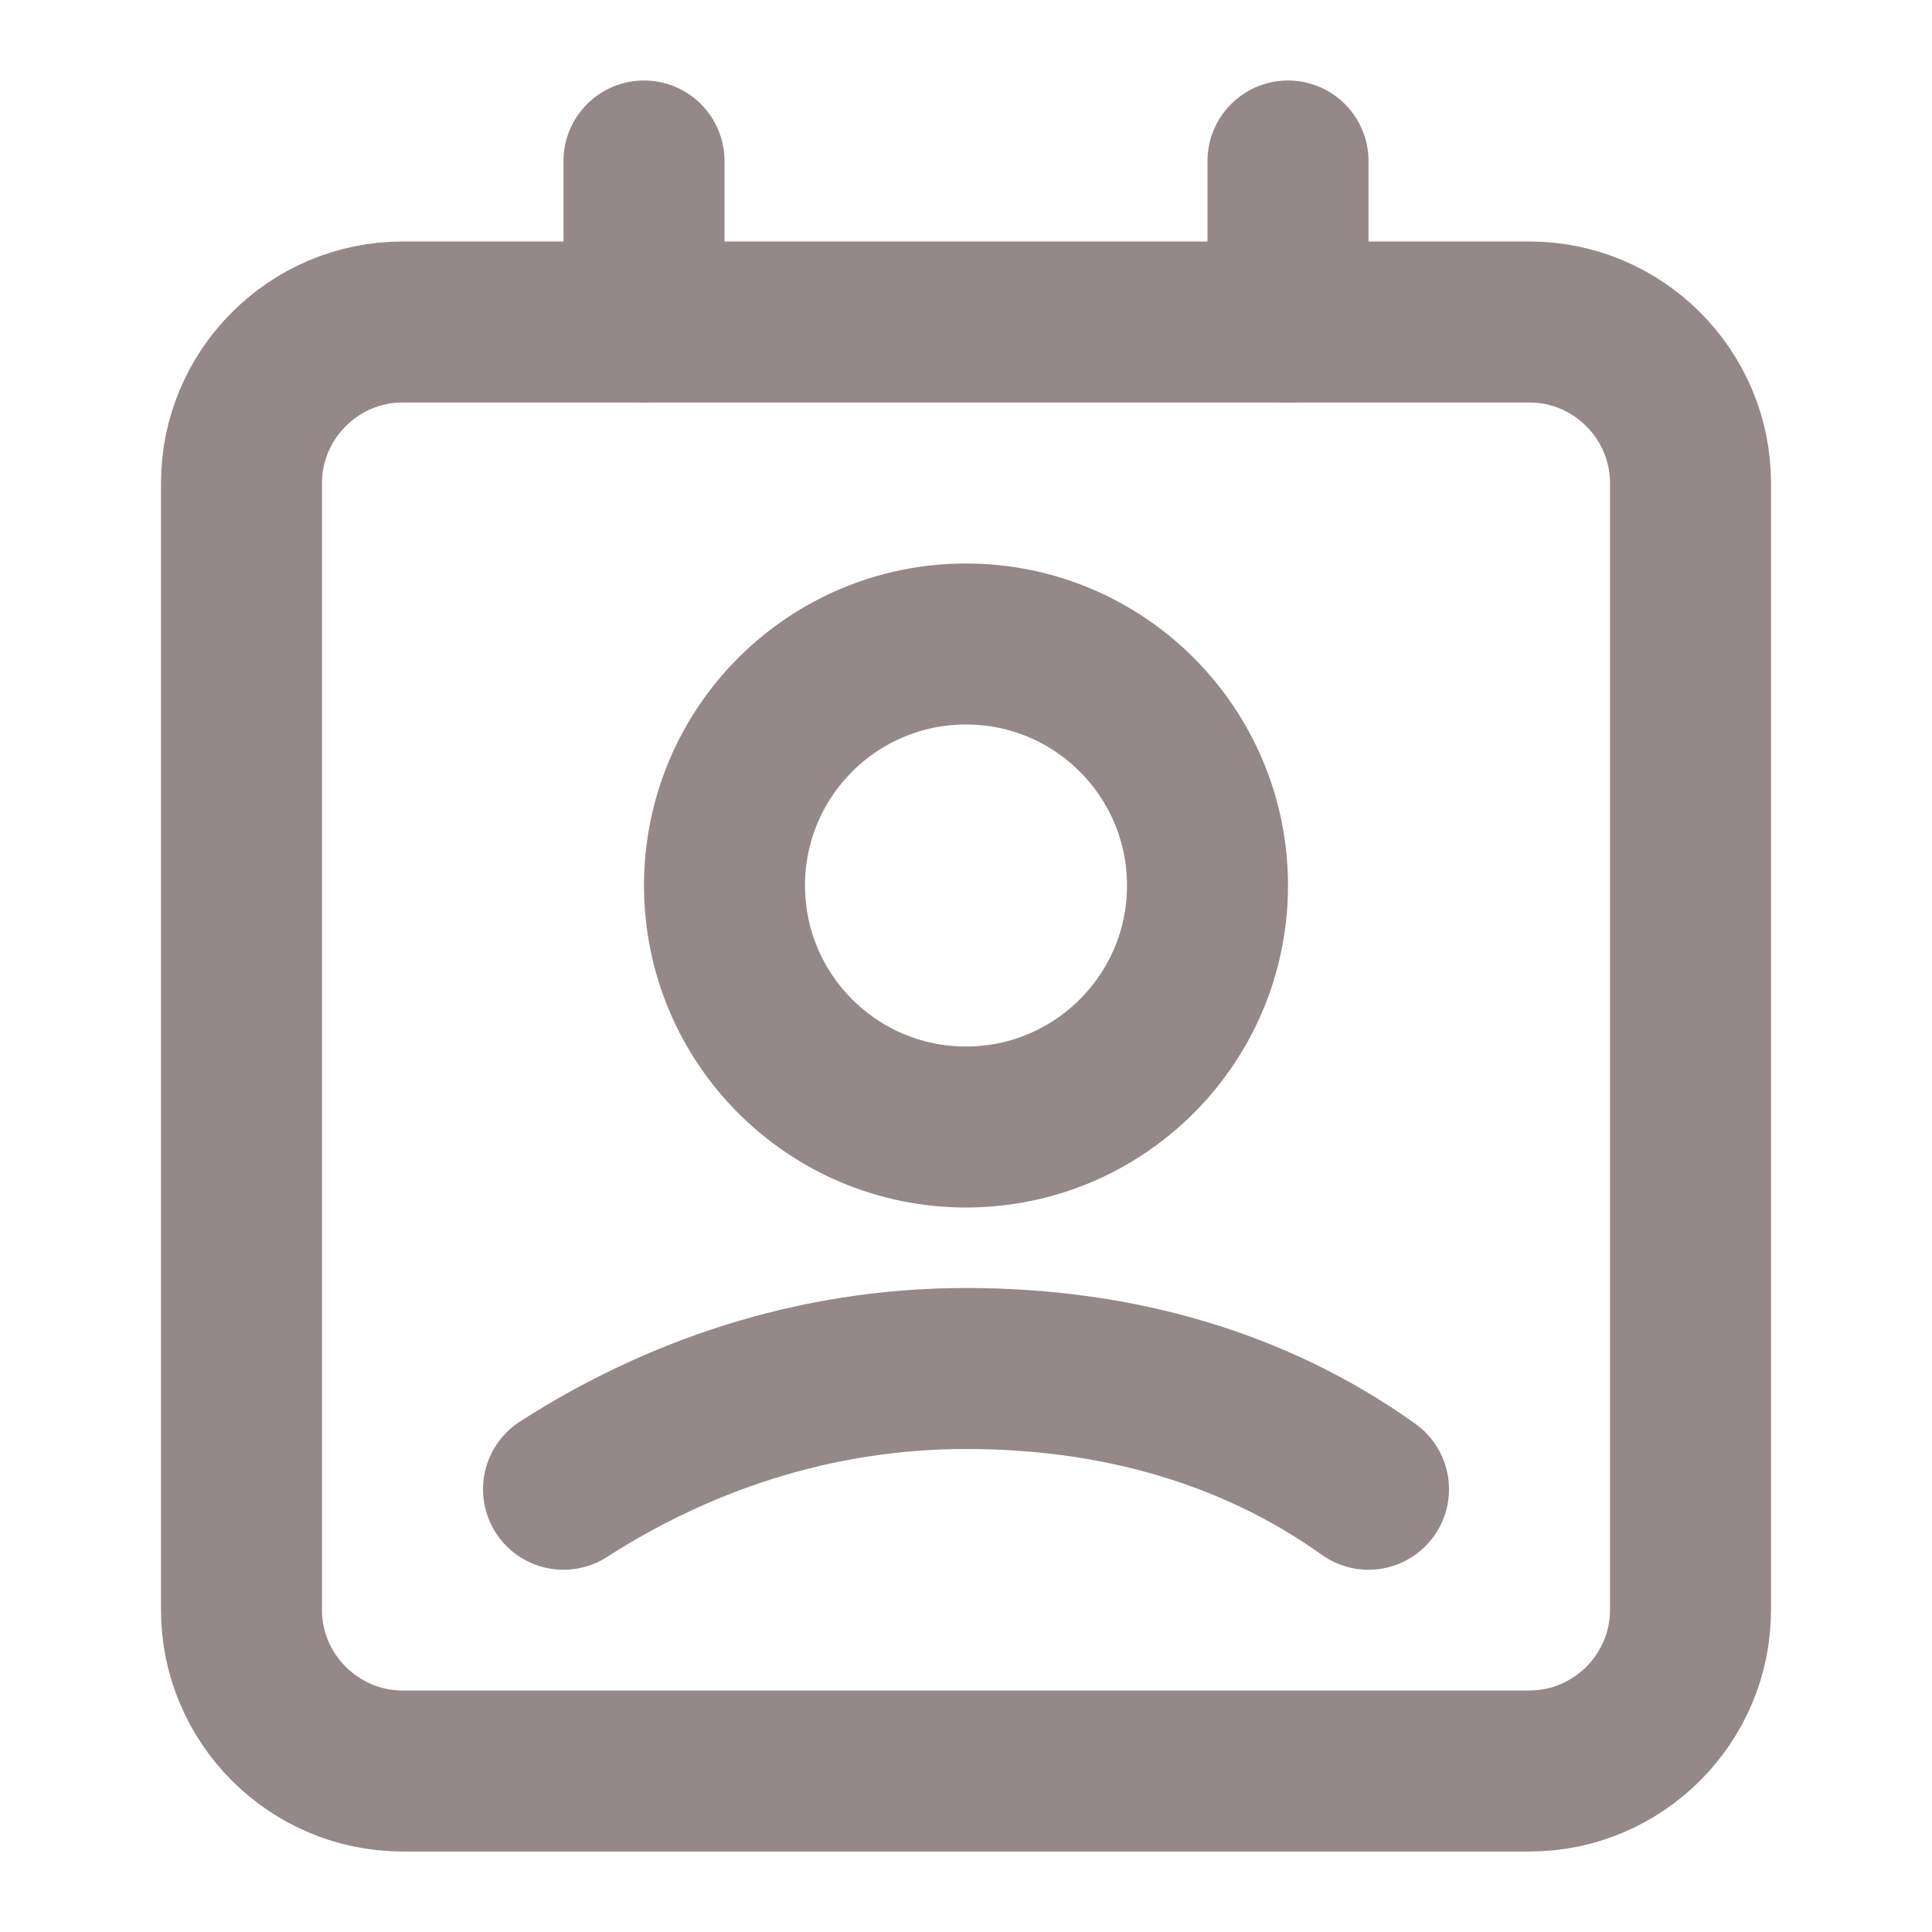
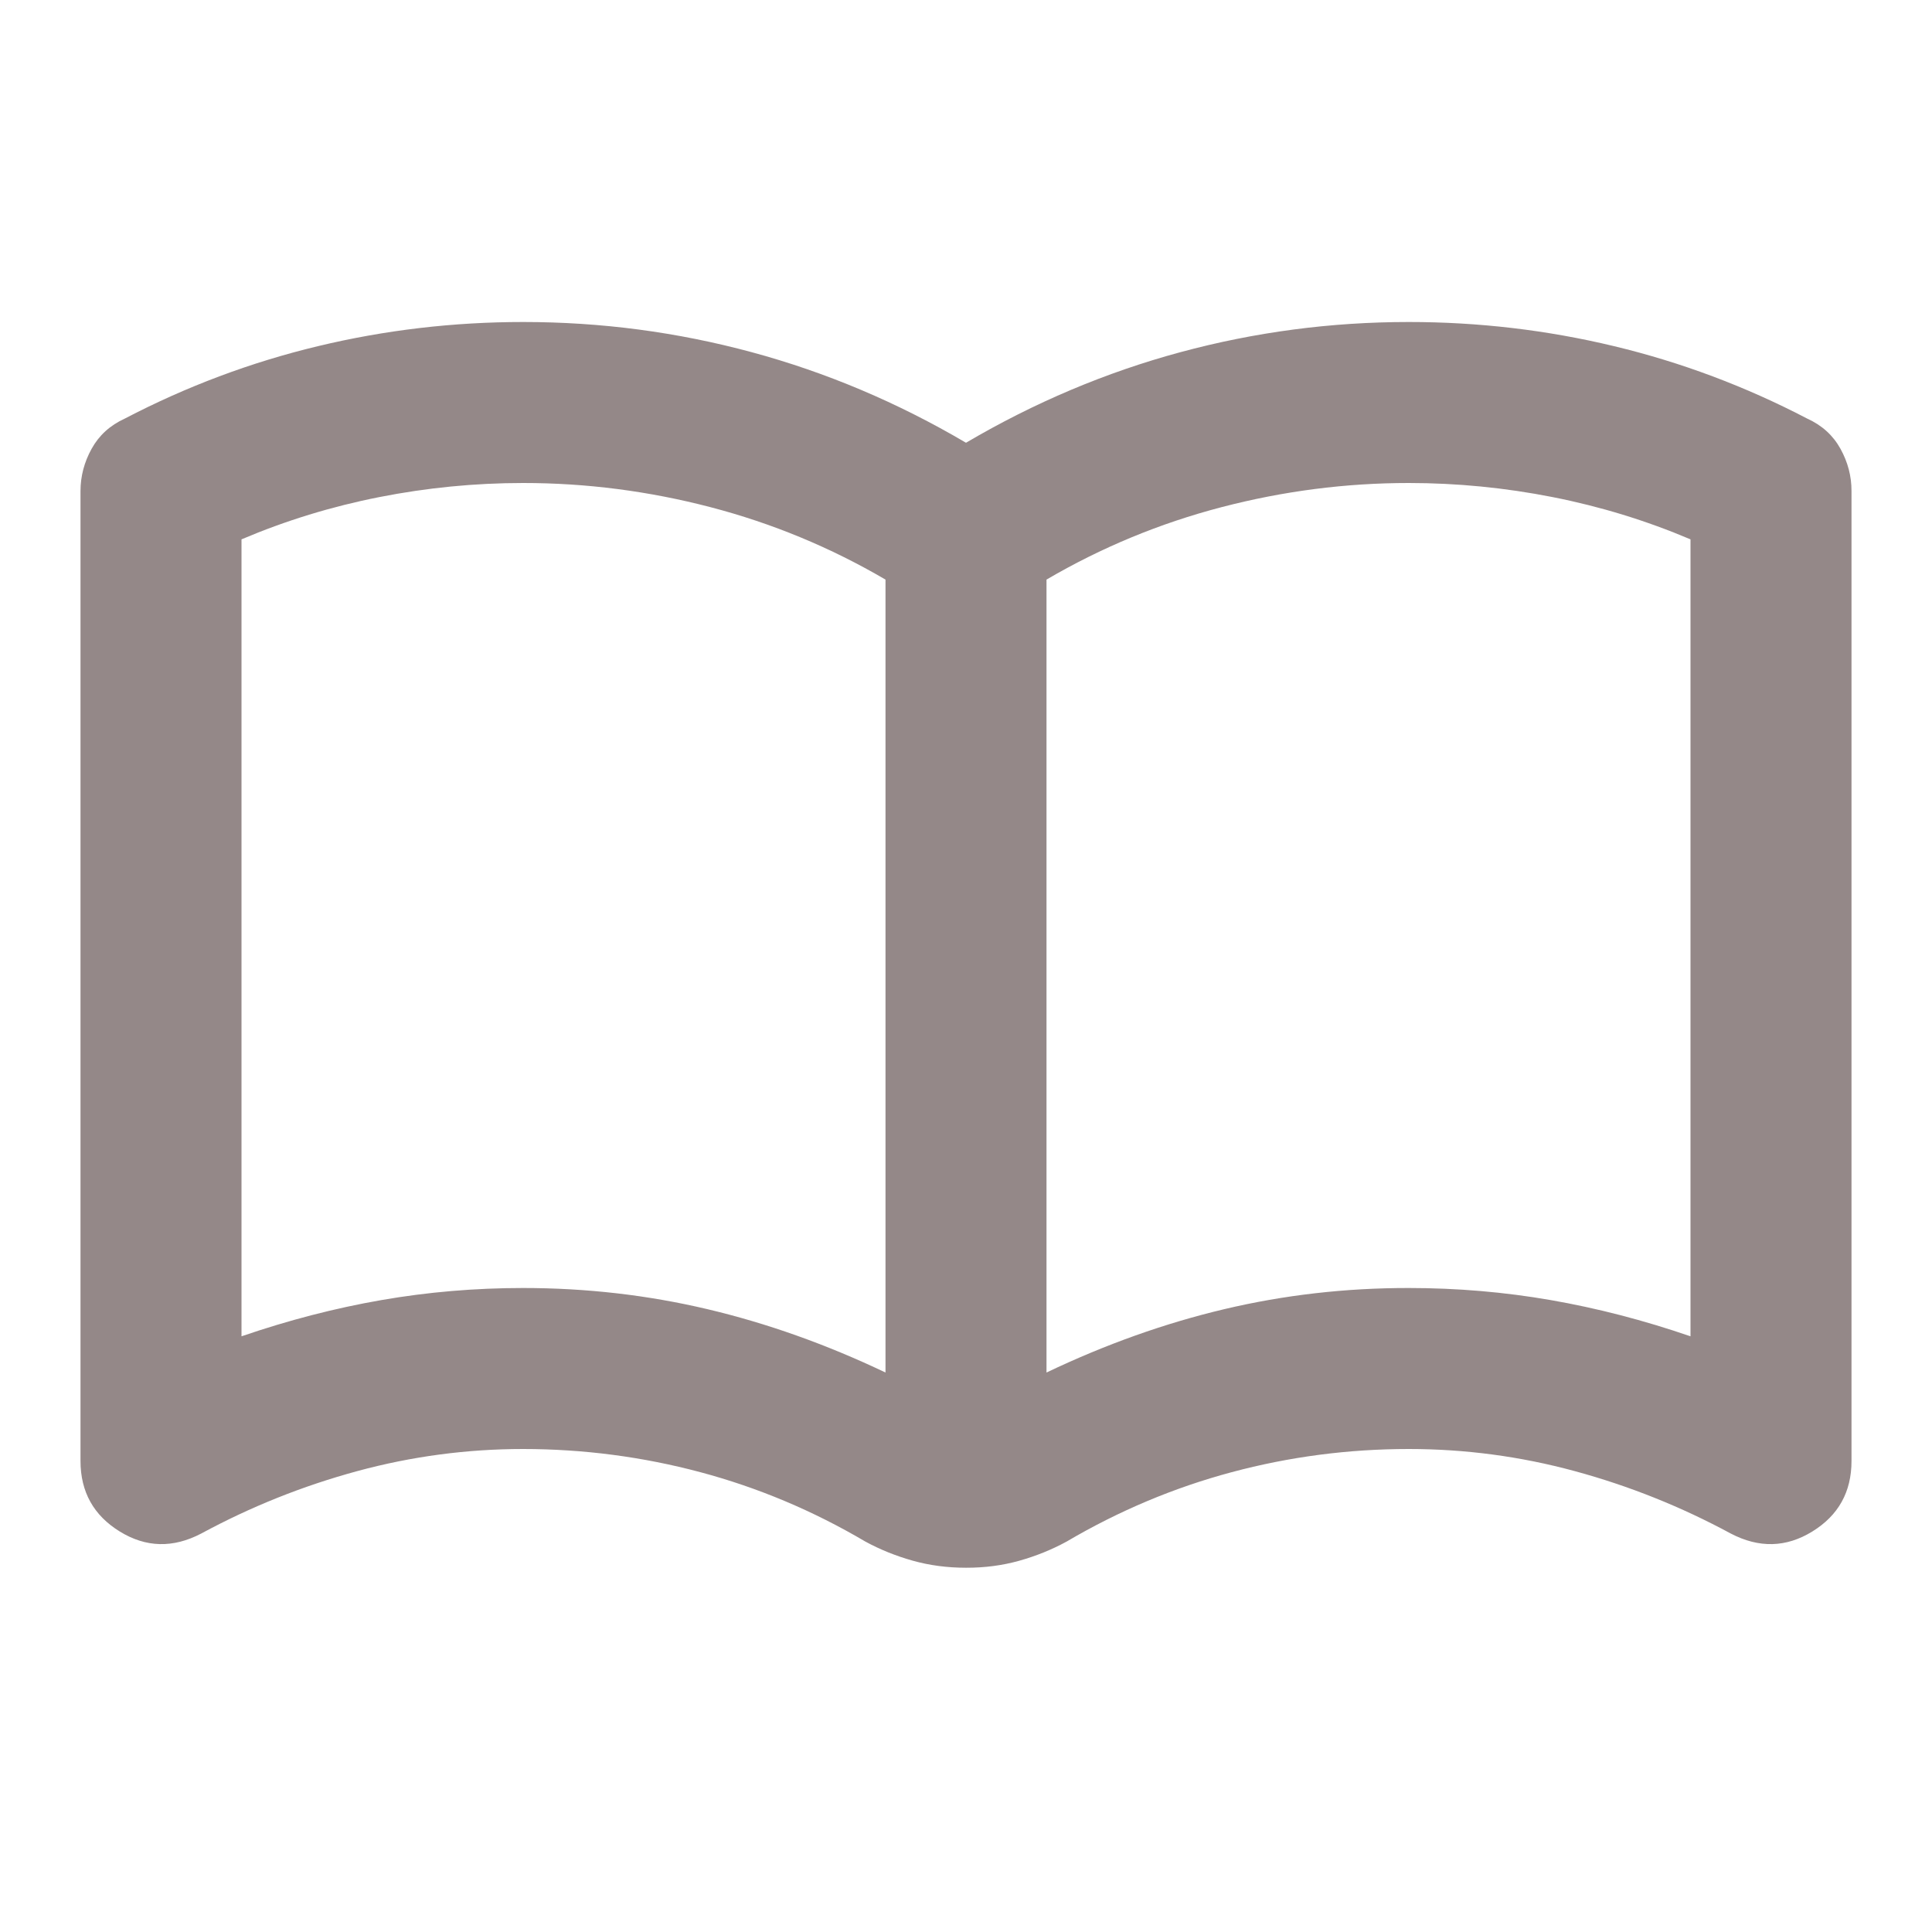
- <svg xmlns="http://www.w3.org/2000/svg" width="800px" height="800px" viewBox="0 0 24 24" fill="none" stroke="#948888" stroke-width="2" stroke-linecap="round" stroke-linejoin="round">
-   <g id="SVGRepo_bgCarrier" stroke-width="0" />
-   <g id="SVGRepo_tracerCarrier" stroke-linecap="round" stroke-linejoin="round" />
-   <g id="SVGRepo_iconCarrier">
-     <path d="M19 22H5c-1.1 0-2-.9-2-2V6c0-1.1.9-2 2-2h14c1.1 0 2 .9 2 2v14c0 1.1-.9 2-2 2z" />
-     <line x1="16" y1="2" x2="16" y2="4" />
-     <line x1="8" y1="2" x2="8" y2="4" />
-     <circle cx="12" cy="11" r="3" />
-     <path d="M17 18.5c-1.4-1-3.1-1.5-5-1.5s-3.6.6-5 1.5" />
-   </g>
+ <svg xmlns="http://www.w3.org/2000/svg" width="64" height="64" viewBox="0 0 24 24">
+   <rect x="0" y="0" width="24" height="24" rx="24" fill="none" />
+   <svg viewBox="0 0 24 24" fill="#948888" x="0" y="0" width="24" height="24">
+     <path fill="#948888" d="M6.5 16q1.175 0 2.288.263T11 17.05V7.2q-1.025-.6-2.175-.9T6.5 6q-.9 0-1.788.175T3 6.7v9.9q.875-.3 1.738-.45T6.5 16Zm6.5 1.05q1.1-.525 2.212-.788T17.5 16q.9 0 1.763.15T21 16.6V6.7q-.825-.35-1.713-.525T17.5 6q-1.175 0-2.325.3T13 7.2v9.85Zm-1 2.425q-.35 0-.663-.088t-.587-.237q-.975-.575-2.05-.862T6.5 18q-1.05 0-2.063.275T2.5 19.05q-.525.275-1.012-.025T1 18.15V6.1q0-.275.138-.525T1.55 5.2q1.15-.6 2.4-.9T6.5 4q1.45 0 2.838.375T12 5.5q1.275-.75 2.663-1.125T17.5 4q1.3 0 2.55.3t2.4.9q.275.125.413.375T23 6.1v12.05q0 .575-.487.875t-1.013.025q-.925-.5-1.937-.775T17.5 18q-1.125 0-2.2.288t-2.05.862q-.275.15-.588.238t-.662.087ZM7 11.65Z" />
+   </svg>
</svg>
